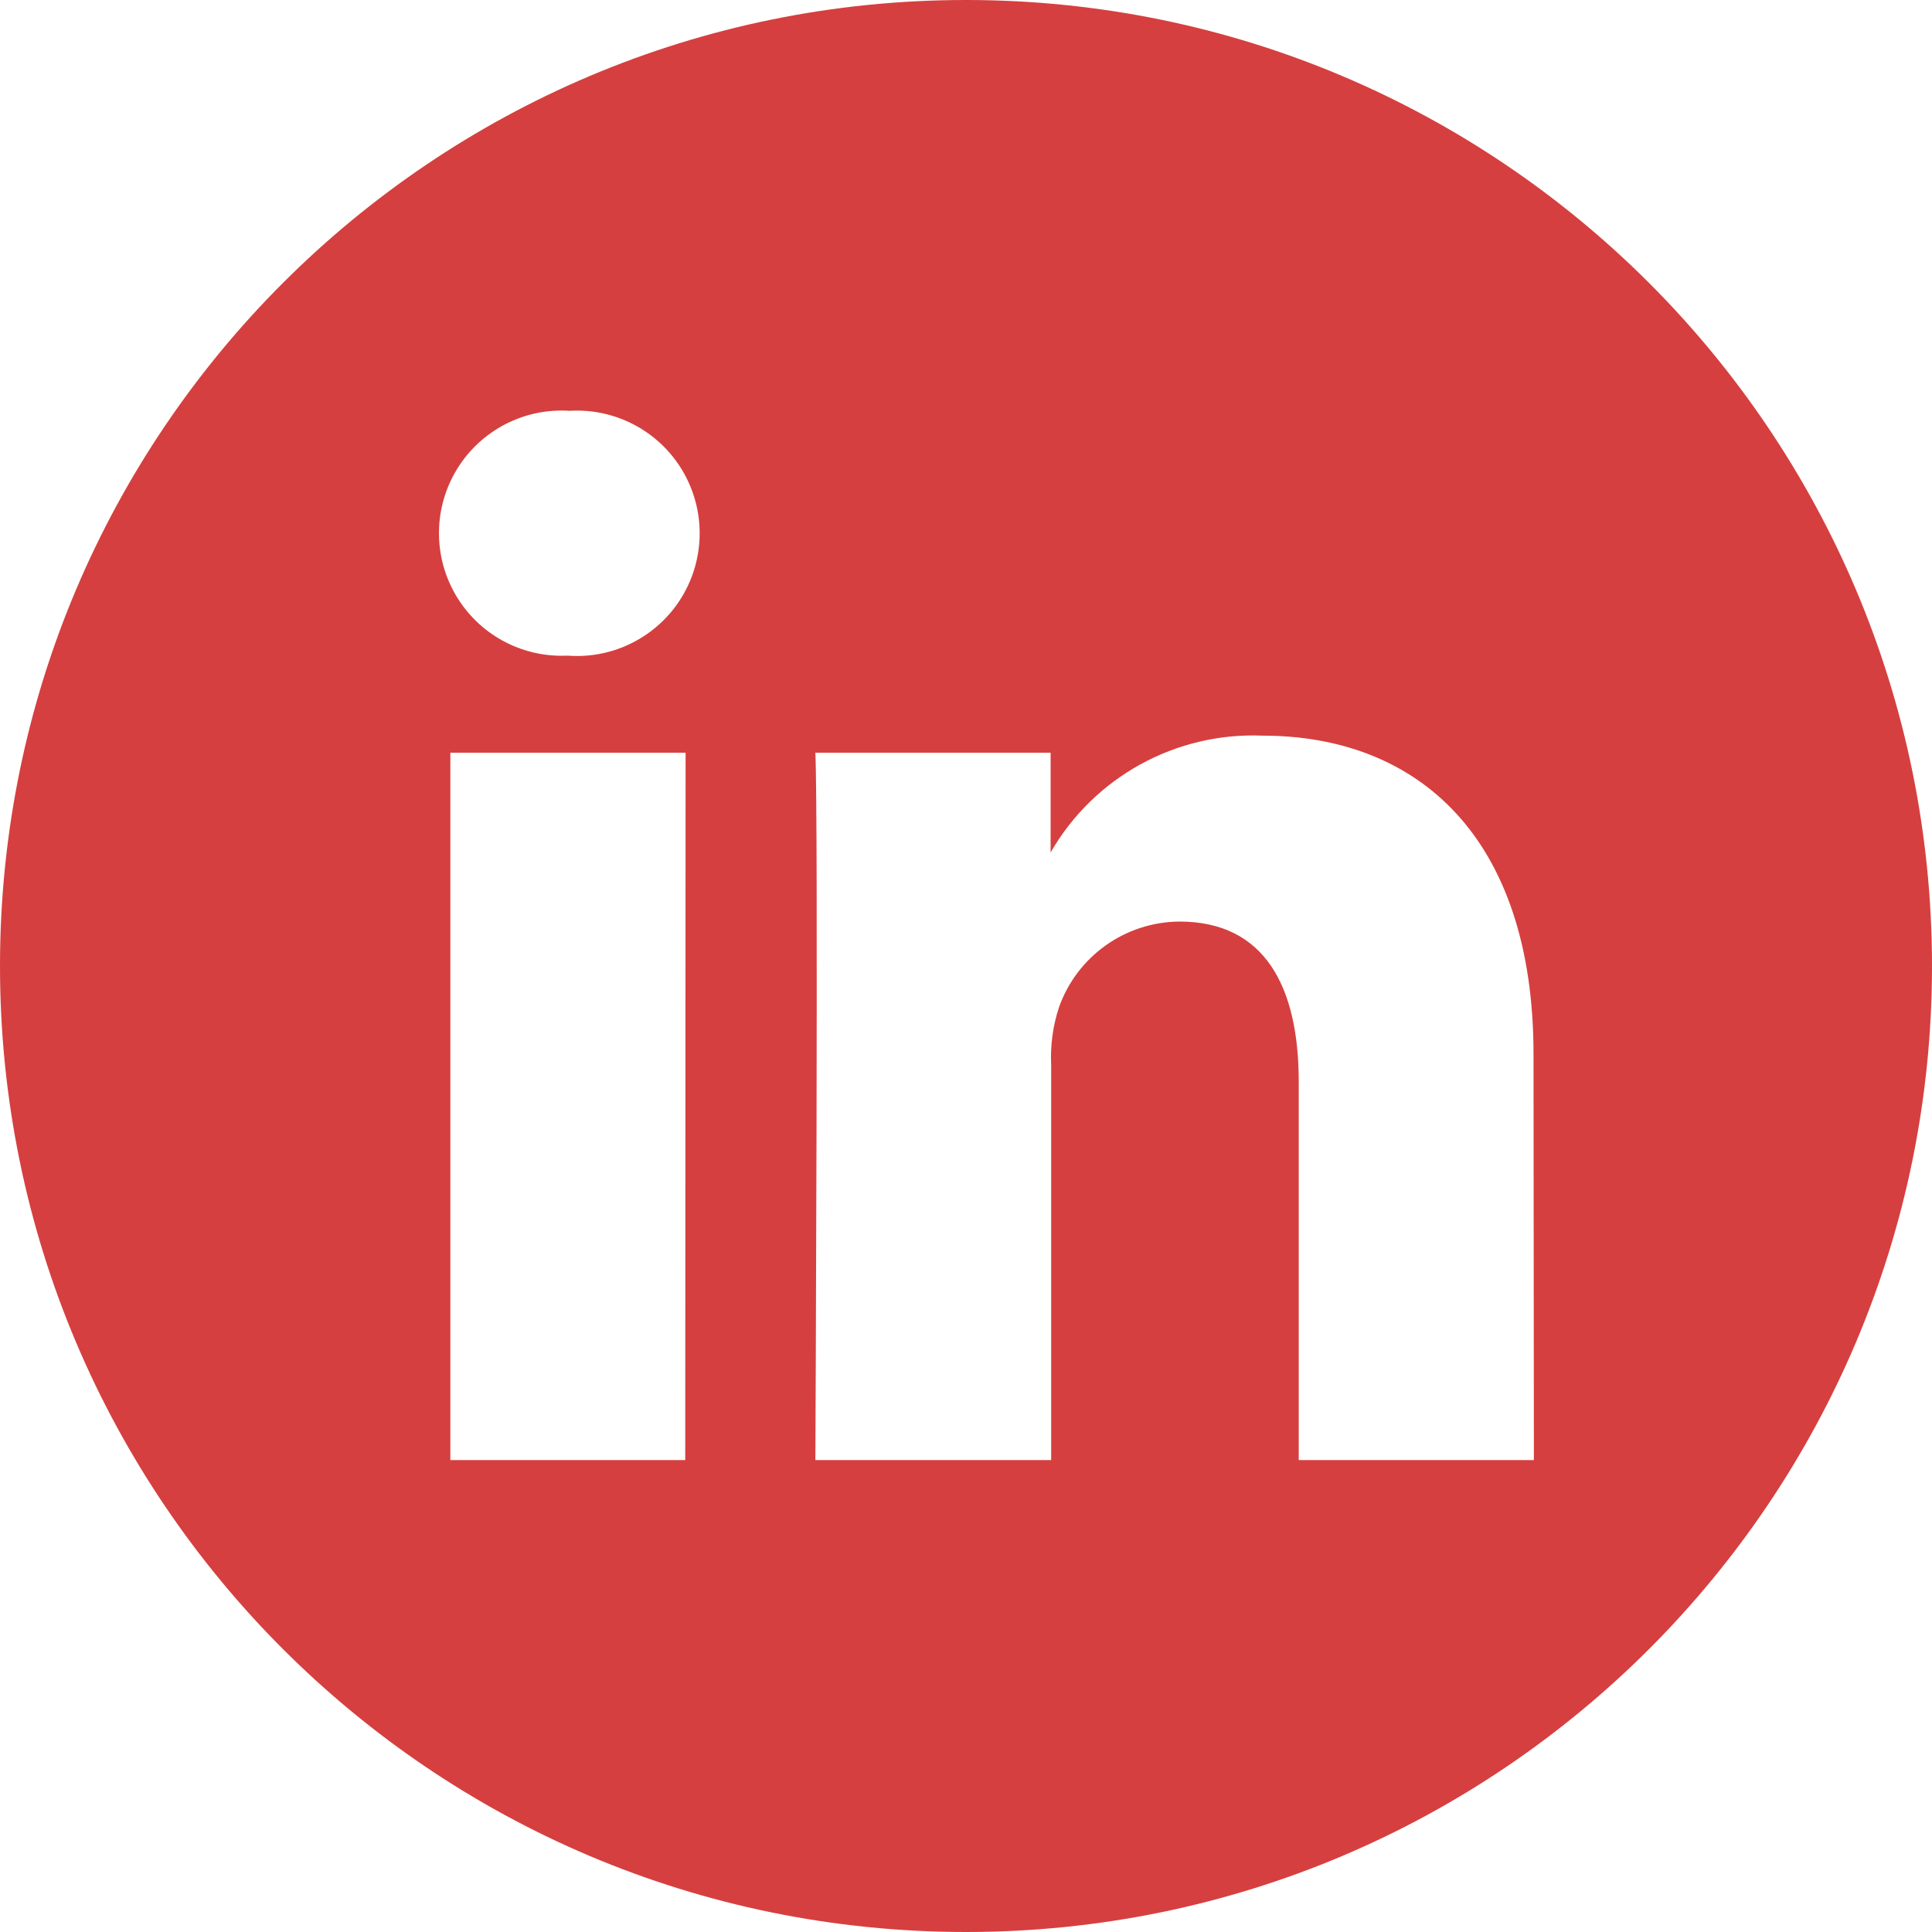
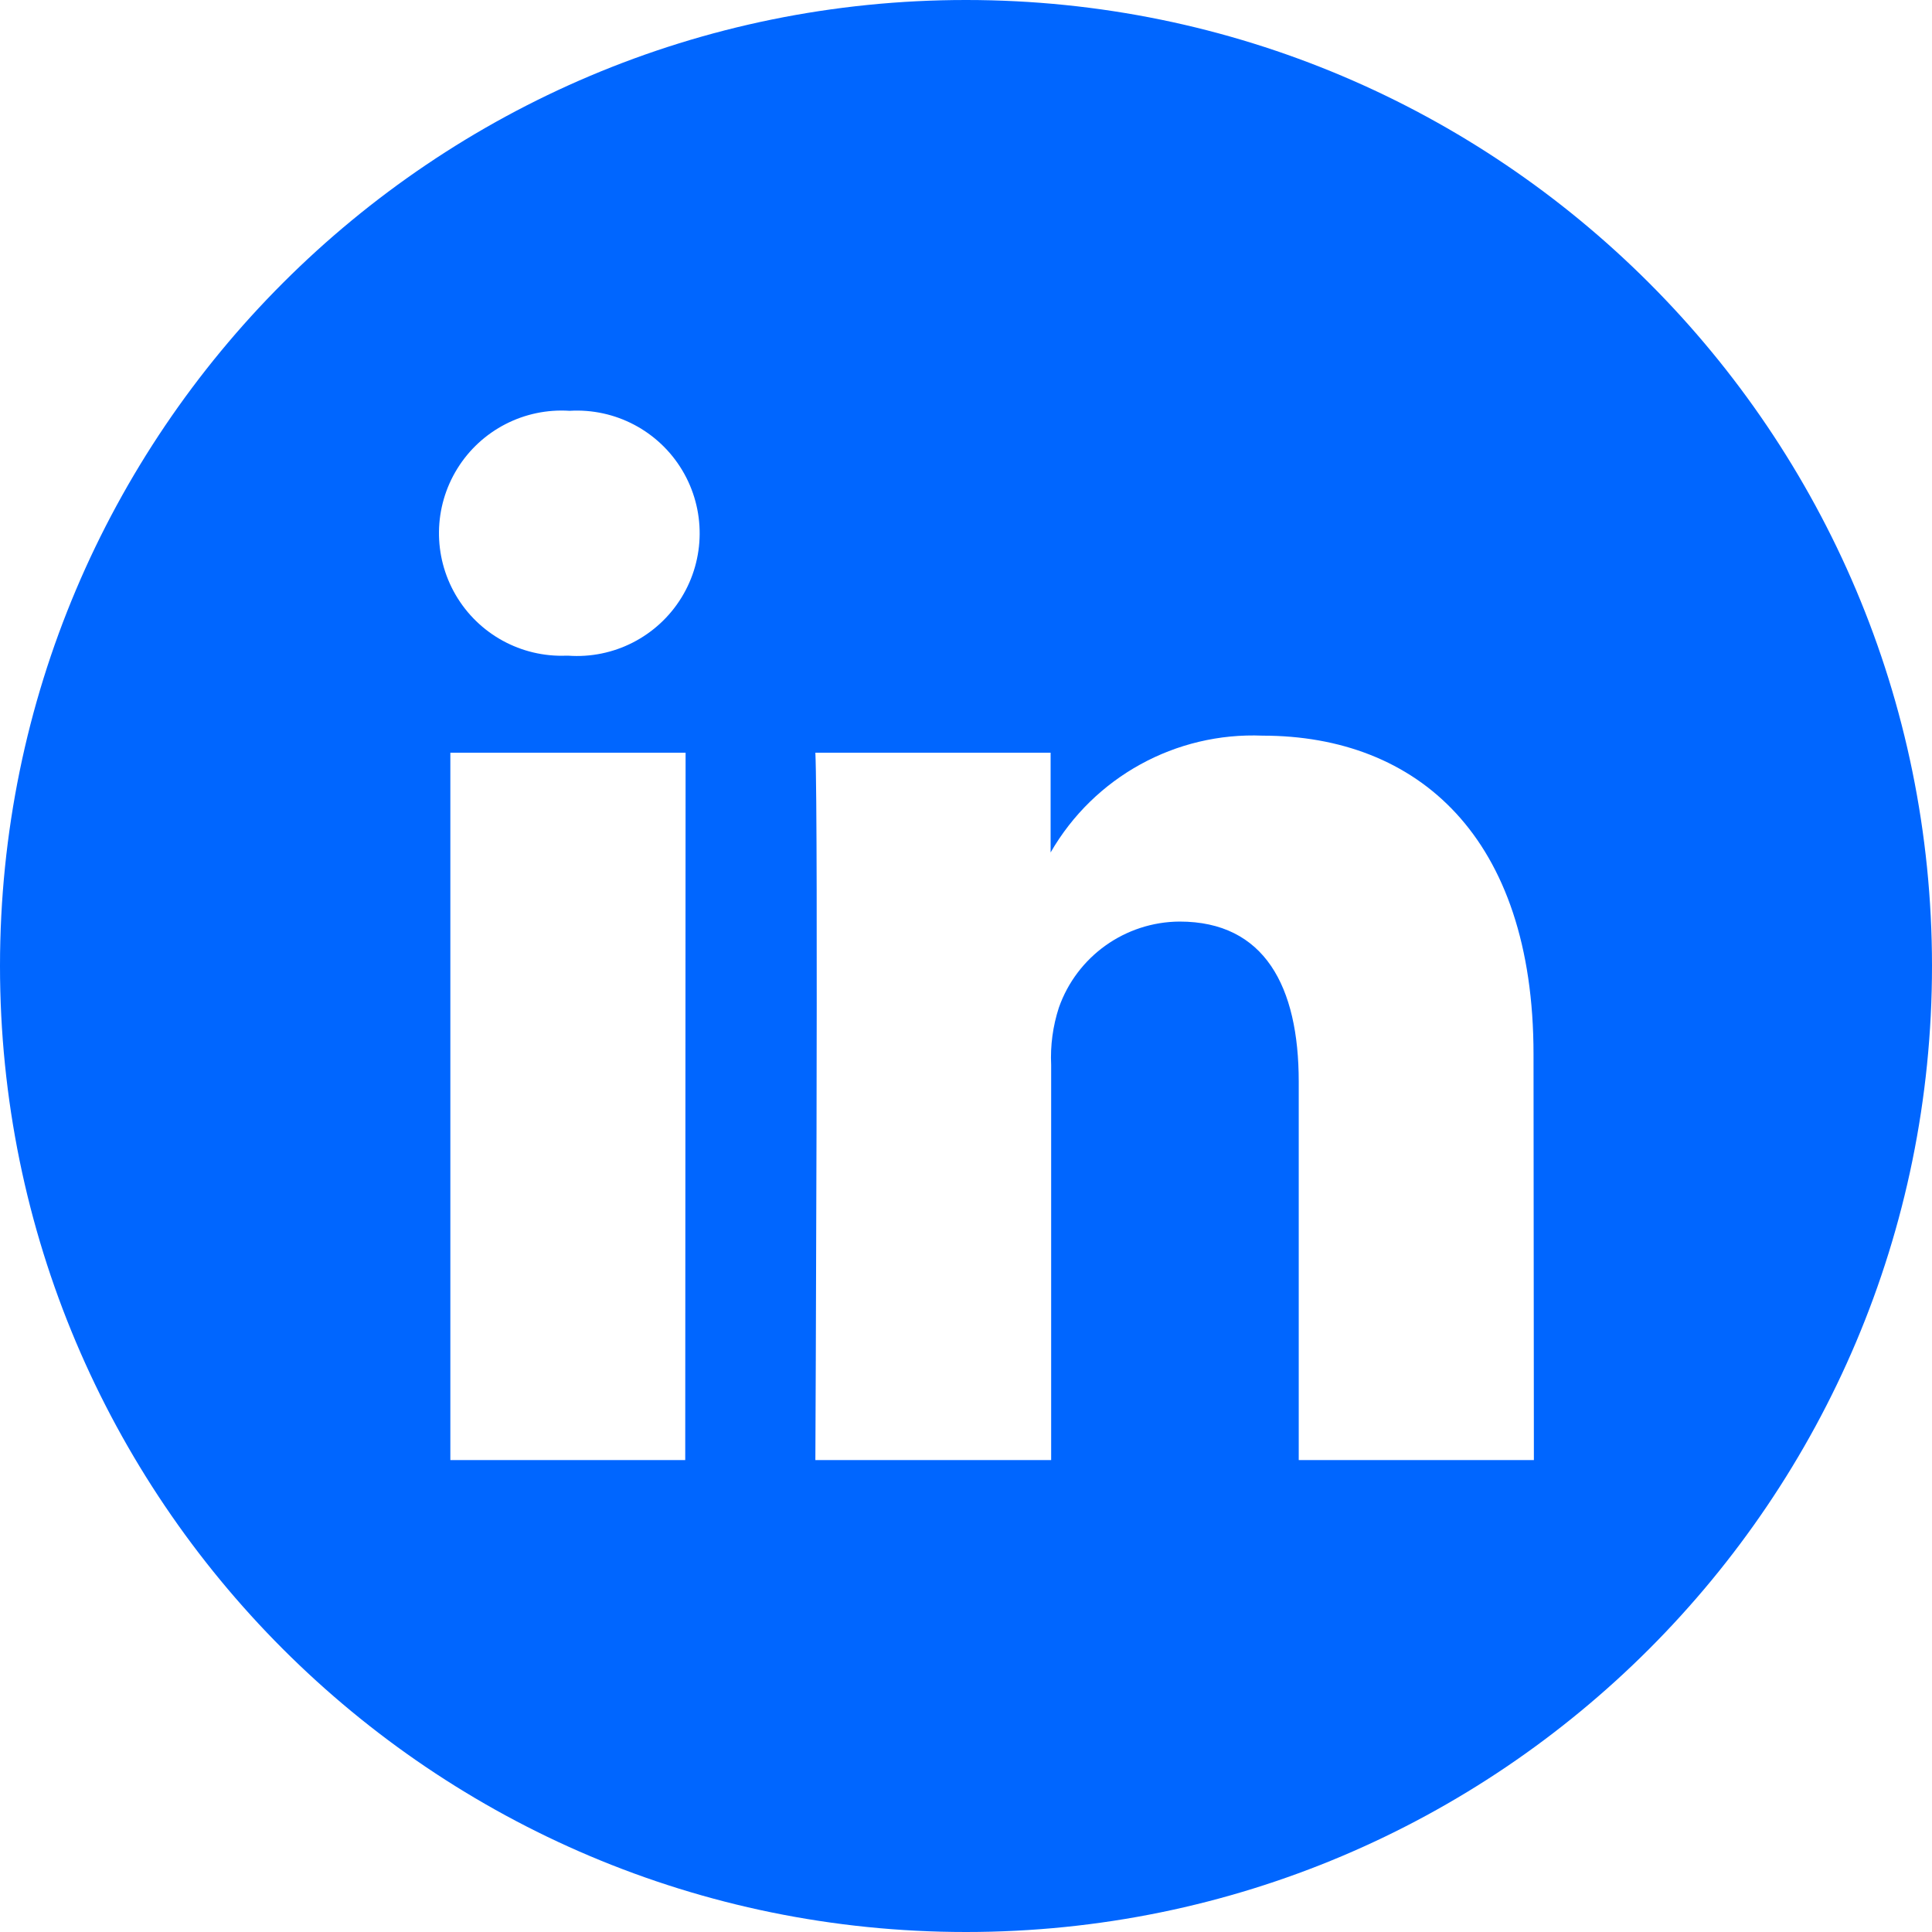
<svg xmlns="http://www.w3.org/2000/svg" width="21.304" height="21.304" viewBox="0 0 21.304 21.304">
-   <path id="linkedin-2" d="M10.652,0A10.652,10.652,0,1,0,21.3,10.651,10.652,10.652,0,0,0,10.652,0Zm-3.1,16.1H4.962V8.3H7.556Zm-1.3-8.87H6.243a1.352,1.352,0,1,1,.034-2.7,1.353,1.353,0,1,1-.017,2.7ZM16.91,16.1H14.317V11.927c0-1.049-.376-1.765-1.314-1.765a1.42,1.42,0,0,0-1.331.949,1.777,1.777,0,0,0-.085.633V16.1h-2.6s.034-7.072,0-7.8h2.594V9.4a2.575,2.575,0,0,1,2.338-1.288c1.707,0,2.987,1.115,2.987,3.513Zm0,0" transform="translate(0.004)" fill="#d63f3f" />
+   <path id="linkedin-2" d="M10.652,0A10.652,10.652,0,1,0,21.3,10.65,10.652,10.652,0,0,0,10.652,0Zm-3.1,16.1H4.962V8.3H7.556Zm-1.3-8.87H6.243a1.352,1.352,0,1,1,.034-2.7,1.353,1.353,0,1,1-.017,2.7ZM16.91,16.1H14.317V11.927c0-1.049-.376-1.765-1.314-1.765a1.42,1.42,0,0,0-1.331.949,1.777,1.777,0,0,0-.085.633V16.1h-2.6s.034-7.072,0-7.8h2.594V9.4a2.575,2.575,0,0,1,2.338-1.288c1.707,0,2.987,1.115,2.987,3.513Zm0,0" transform="translate(0.004)" fill="#06f" />
</svg>
